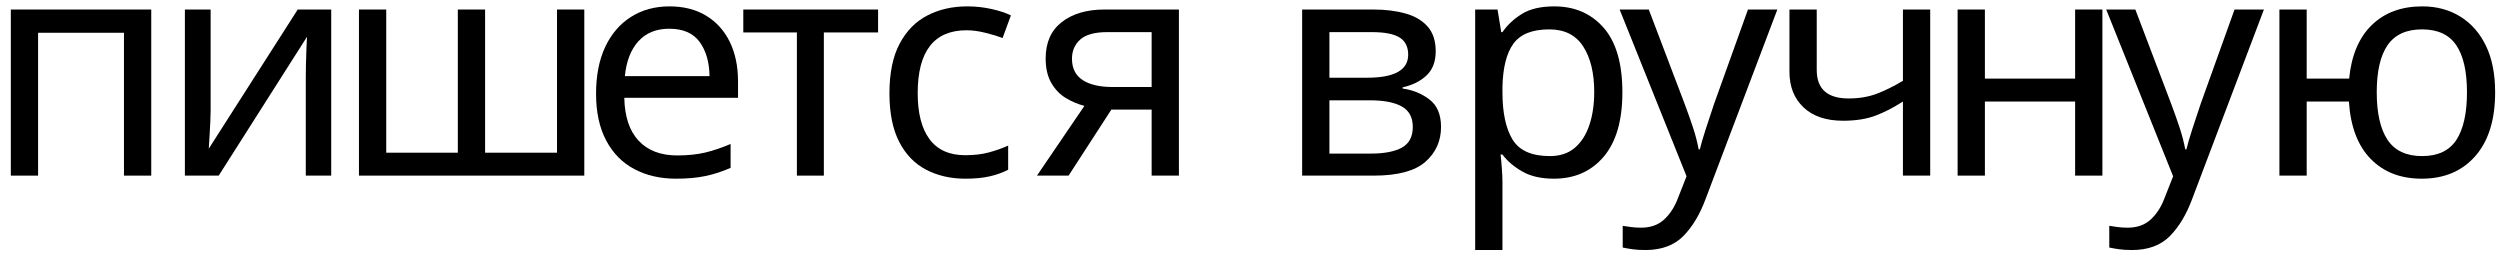
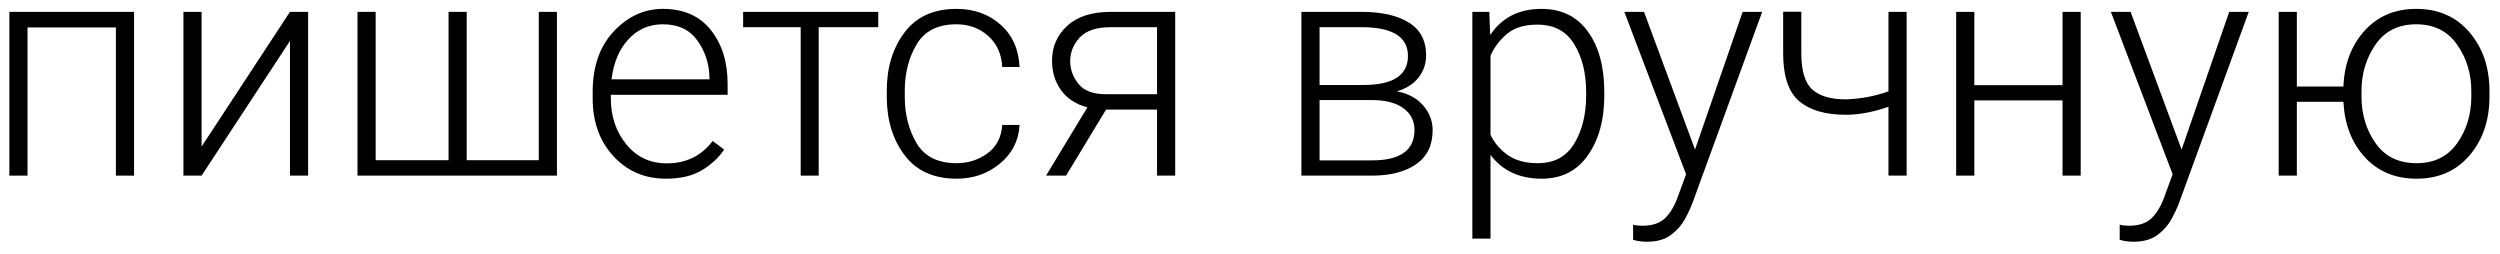
<svg xmlns="http://www.w3.org/2000/svg" clip-rule="evenodd" stroke-miterlimit="4.00" viewBox="0 0 484 49">
  <defs />
  <g transform="matrix(1.00, 0.00, -0.00, -1.00, 0.0, 49.0)">
-     <text xml:space="preserve" font-family="Roboto-Light" font-size="60.0" fill="#000000" transform="matrix(1.00, 0.00, -0.00, -1.00, -3.0, 15.0)">п</text>
-     <text xml:space="preserve" font-family="Roboto-Light" font-size="60.0" fill="#000000" transform="matrix(1.00, 0.00, -0.00, -1.00, 30.7, 15.0)">и</text>
-     <text xml:space="preserve" font-family="Roboto-Light" font-size="60.0" fill="#000000" transform="matrix(1.00, 0.00, -0.00, -1.00, 64.4, 15.0)">ш</text>
-     <text xml:space="preserve" font-family="Roboto-Light" font-size="60.0" fill="#000000" transform="matrix(1.00, 0.00, -0.00, -1.00, 112.1, 15.0)">е</text>
-     <text xml:space="preserve" font-family="Roboto-Light" font-size="60.0" fill="#000000" transform="matrix(1.00, 0.00, -0.00, -1.00, 142.7, 15.0)">т</text>
-     <text xml:space="preserve" font-family="Roboto-Light" font-size="60.0" fill="#000000" transform="matrix(1.00, 0.00, -0.00, -1.00, 168.9, 15.0)">с</text>
-     <text xml:space="preserve" font-family="Roboto-Light" font-size="60.0" fill="#000000" transform="matrix(1.00, 0.00, -0.00, -1.00, 199.8, 15.0)">я</text>
-     <text xml:space="preserve" font-family="Roboto-Light" font-size="60.0" fill="#000000" transform="matrix(1.00, 0.00, -0.00, -1.00, 232.4, 15.0)"> </text>
-     <text xml:space="preserve" font-family="Roboto-Light" font-size="60.0" fill="#000000" transform="matrix(1.00, 0.00, -0.00, -1.00, 247.0, 15.0)">в</text>
-     <text xml:space="preserve" font-family="Roboto-Light" font-size="60.0" fill="#000000" transform="matrix(1.00, 0.00, -0.00, -1.00, 280.5, 15.0)">р</text>
-     <text xml:space="preserve" font-family="Roboto-Light" font-size="60.0" fill="#000000" transform="matrix(1.00, 0.00, -0.00, -1.00, 313.5, 15.0)">у</text>
-     <text xml:space="preserve" font-family="Roboto-Light" font-size="60.0" fill="#000000" transform="matrix(1.00, 0.00, -0.00, -1.00, 342.0, 15.0)">ч</text>
-     <text xml:space="preserve" font-family="Roboto-Light" font-size="60.0" fill="#000000" transform="matrix(1.00, 0.00, -0.00, -1.00, 373.9, 15.0)">н</text>
-     <text xml:space="preserve" font-family="Roboto-Light" font-size="60.0" fill="#000000" transform="matrix(1.00, 0.00, -0.00, -1.00, 407.7, 15.0)">у</text>
-     <text xml:space="preserve" font-family="Roboto-Light" font-size="60.0" fill="#000000" transform="matrix(1.00, 0.00, -0.00, -1.00, 436.2, 15.0)">ю</text>
+     <text xml:space="preserve" font-family="Roboto" font-weight="300" font-size="60.0" fill="#000000" transform="matrix(1.00, 0.00, -0.00, -1.00, -3.0, 15.0)">п</text>
+     <text xml:space="preserve" font-family="Roboto" font-weight="300" font-size="60.0" fill="#000000" transform="matrix(1.00, 0.00, -0.00, -1.00, 30.7, 15.0)">и</text>
+     <text xml:space="preserve" font-family="Roboto" font-weight="300" font-size="60.0" fill="#000000" transform="matrix(1.00, 0.00, -0.00, -1.00, 64.4, 15.0)">ш</text>
+     <text xml:space="preserve" font-family="Roboto" font-weight="300" font-size="60.0" fill="#000000" transform="matrix(1.00, 0.00, -0.00, -1.00, 112.1, 15.0)">е</text>
+     <text xml:space="preserve" font-family="Roboto" font-weight="300" font-size="60.0" fill="#000000" transform="matrix(1.00, 0.00, -0.00, -1.00, 142.7, 15.0)">т</text>
+     <text xml:space="preserve" font-family="Roboto" font-weight="300" font-size="60.0" fill="#000000" transform="matrix(1.00, 0.00, -0.00, -1.00, 168.9, 15.0)">с</text>
+     <text xml:space="preserve" font-family="Roboto" font-weight="300" font-size="60.0" fill="#000000" transform="matrix(1.00, 0.00, -0.00, -1.00, 199.8, 15.0)">я</text>
+     <text xml:space="preserve" font-family="Roboto" font-weight="300" font-size="60.0" fill="#000000" transform="matrix(1.00, 0.00, -0.00, -1.00, 232.4, 15.0)"> </text>
+     <text xml:space="preserve" font-family="Roboto" font-weight="300" font-size="60.0" fill="#000000" transform="matrix(1.00, 0.00, -0.00, -1.00, 247.0, 15.0)">в</text>
+     <text xml:space="preserve" font-family="Roboto" font-weight="300" font-size="60.0" fill="#000000" transform="matrix(1.00, 0.00, -0.00, -1.00, 280.5, 15.0)">р</text>
+     <text xml:space="preserve" font-family="Roboto" font-weight="300" font-size="60.0" fill="#000000" transform="matrix(1.00, 0.00, -0.00, -1.00, 313.5, 15.0)">у</text>
+     <text xml:space="preserve" font-family="Roboto" font-weight="300" font-size="60.0" fill="#000000" transform="matrix(1.00, 0.00, -0.00, -1.00, 342.0, 15.0)">ч</text>
+     <text xml:space="preserve" font-family="Roboto" font-weight="300" font-size="60.0" fill="#000000" transform="matrix(1.00, 0.00, -0.00, -1.00, 373.9, 15.0)">н</text>
+     <text xml:space="preserve" font-family="Roboto" font-weight="300" font-size="60.0" fill="#000000" transform="matrix(1.00, 0.00, -0.00, -1.00, 407.7, 15.0)">у</text>
+     <text xml:space="preserve" font-family="Roboto" font-weight="300" font-size="60.0" fill="#000000" transform="matrix(1.00, 0.00, -0.00, -1.00, 436.2, 15.0)">ю</text>
  </g>
</svg>
